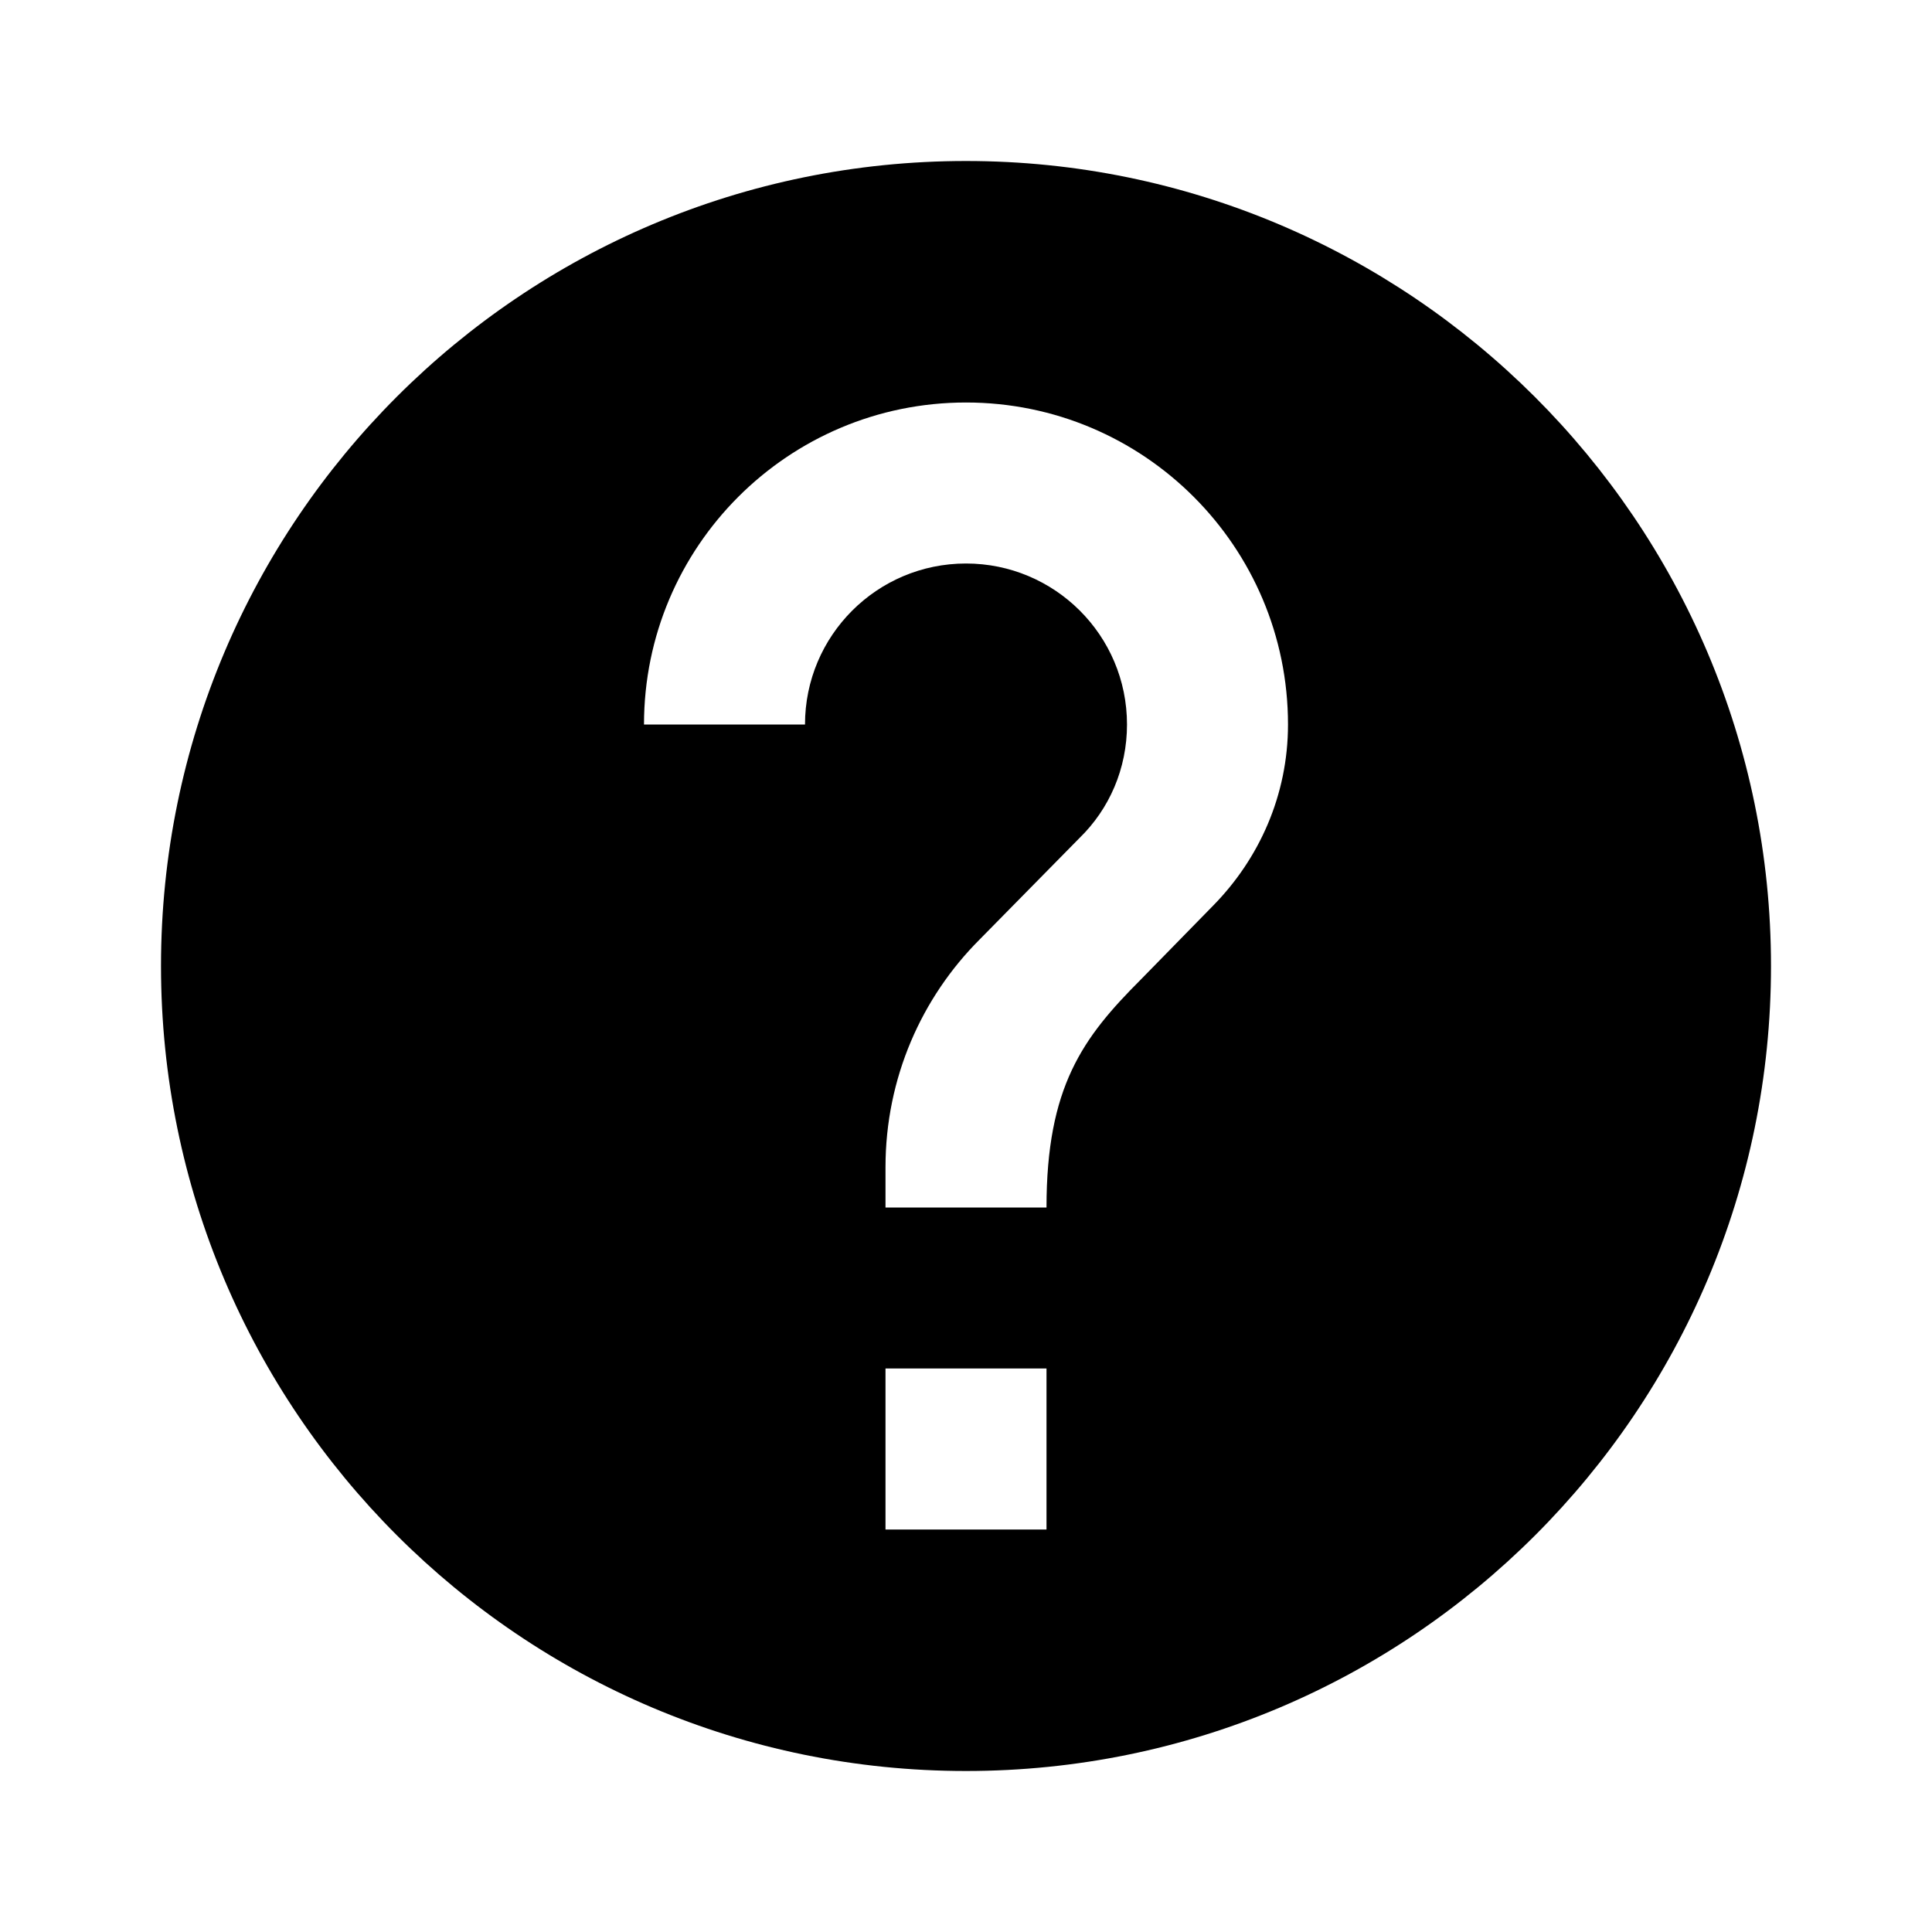
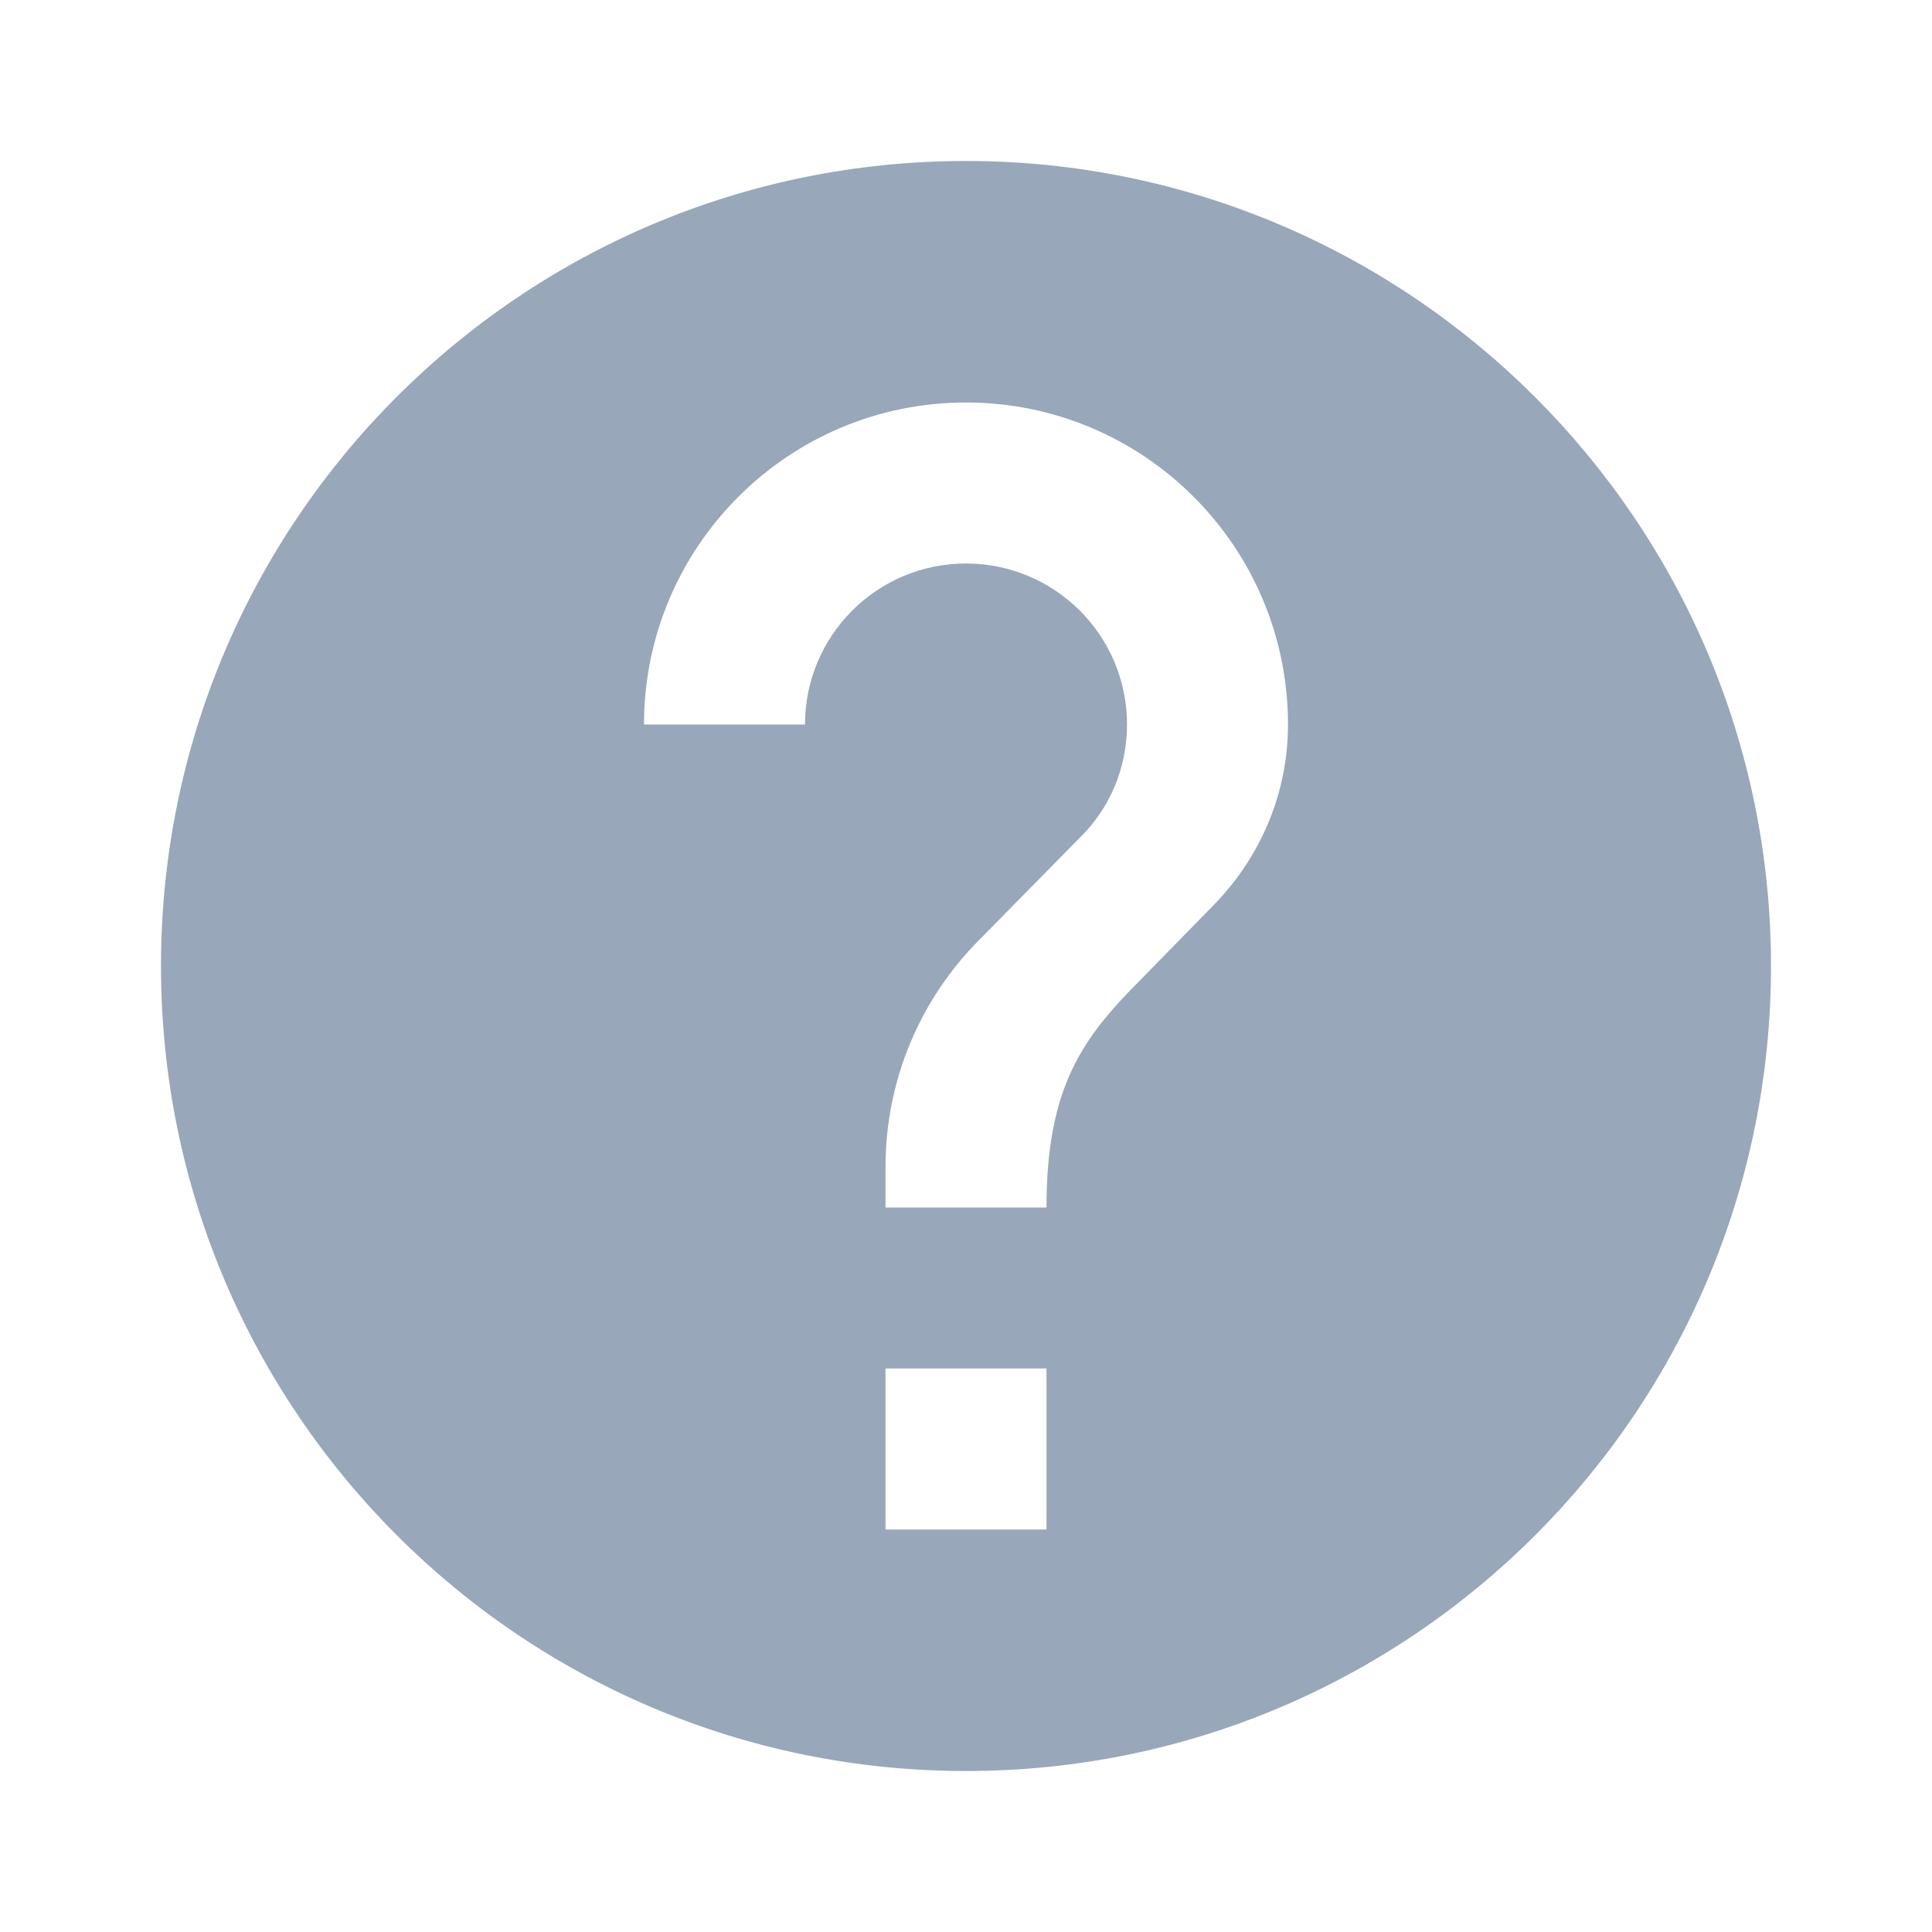
- <svg xmlns="http://www.w3.org/2000/svg" height="24px" viewBox="0 0 24 24">
-   <path d="M15.07,11.25L14.17,12.17C13.45,12.89 13,13.5 13,15H11V14.5C11,13.39 11.45,12.39 12.17,11.67L13.41,10.41C13.78,10.05 14,9.55 14,9C14,7.89 13.1,7 12,7A2,2 0 0,0 10,9H8A4,4 0 0,1 12,5A4,4 0 0,1 16,9C16,9.88 15.64,10.67 15.07,11.25M13,19H11V17H13M12,2A10,10 0 0,0 2,12A10,10 0 0,0 12,22A10,10 0 0,0 22,12C22,6.47 17.5,2 12,2Z" />
+ <svg xmlns="http://www.w3.org/2000/svg" height="24px" viewBox="0 0 24 24" fill="transparent">
+   <path fill="#98a7b9" d="M15.07,11.25L14.17,12.17C13.45,12.89 13,13.5 13,15H11V14.5C11,13.39 11.45,12.39 12.17,11.67L13.41,10.41C13.78,10.05 14,9.55 14,9C14,7.89 13.1,7 12,7A2,2 0 0,0 10,9H8A4,4 0 0,1 12,5A4,4 0 0,1 16,9C16,9.88 15.64,10.67 15.07,11.25M13,19H11V17H13M12,2A10,10 0 0,0 2,12A10,10 0 0,0 12,22A10,10 0 0,0 22,12C22,6.47 17.5,2 12,2Z" />
</svg>
